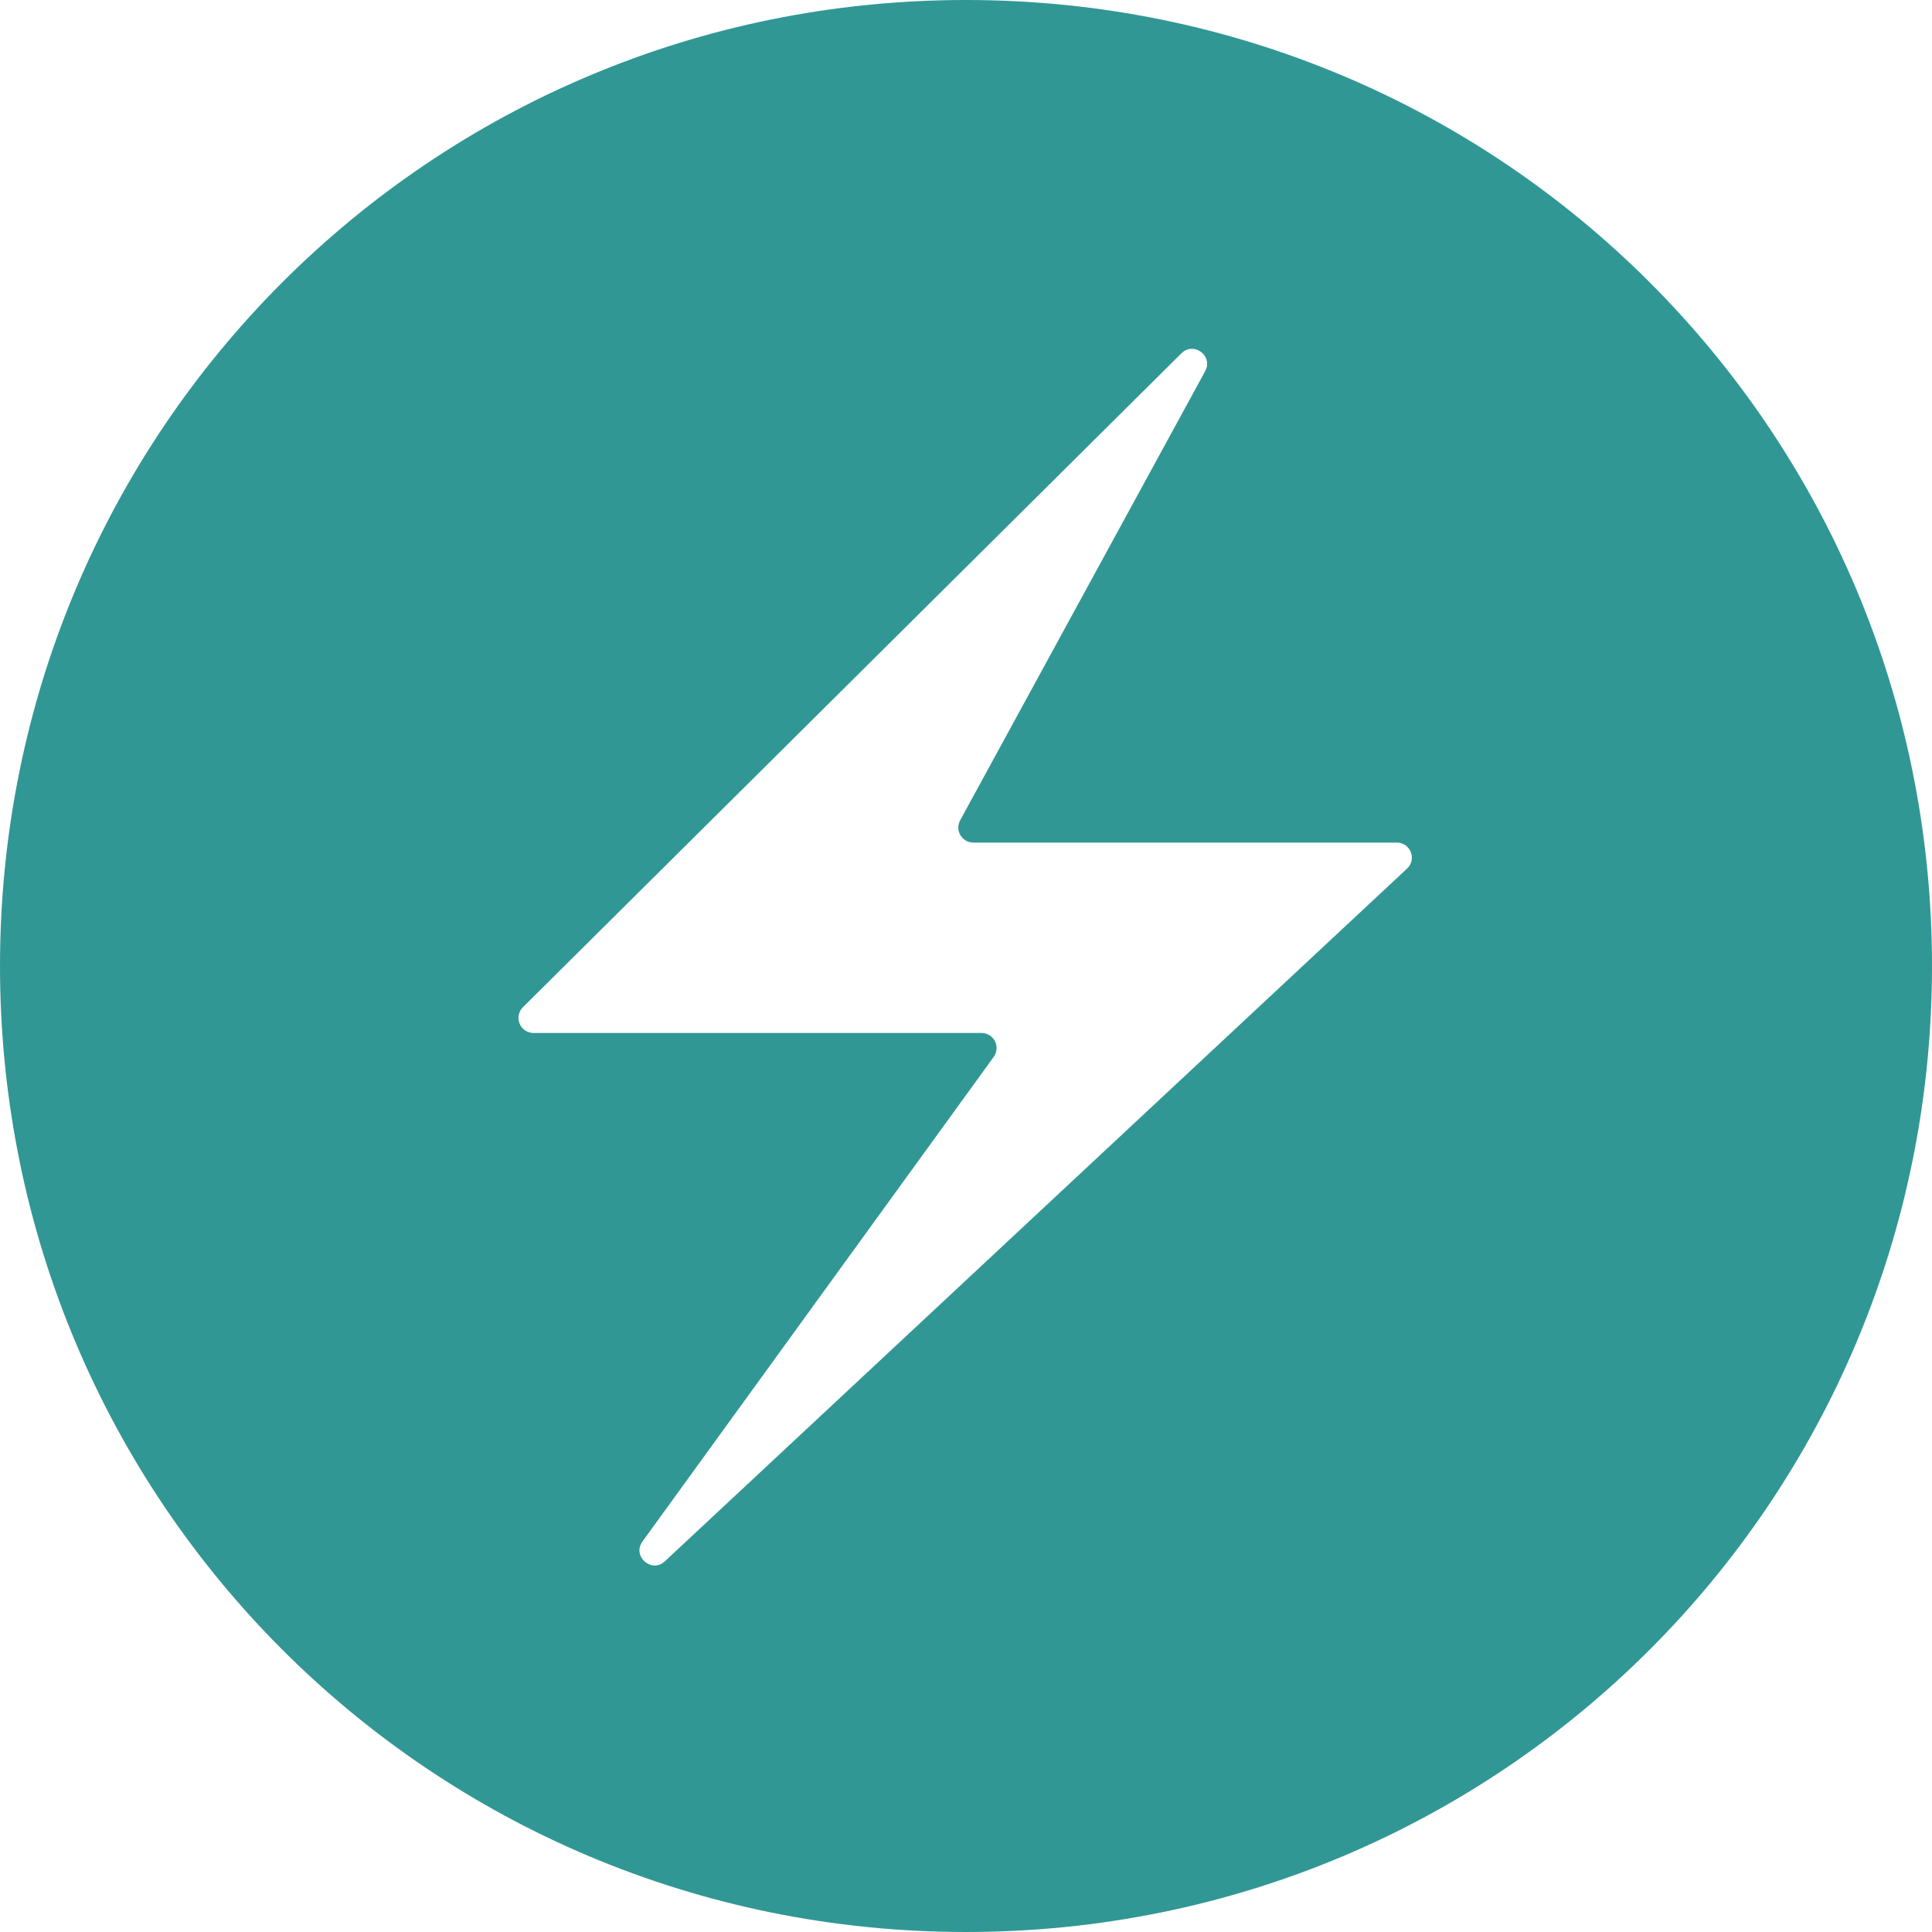
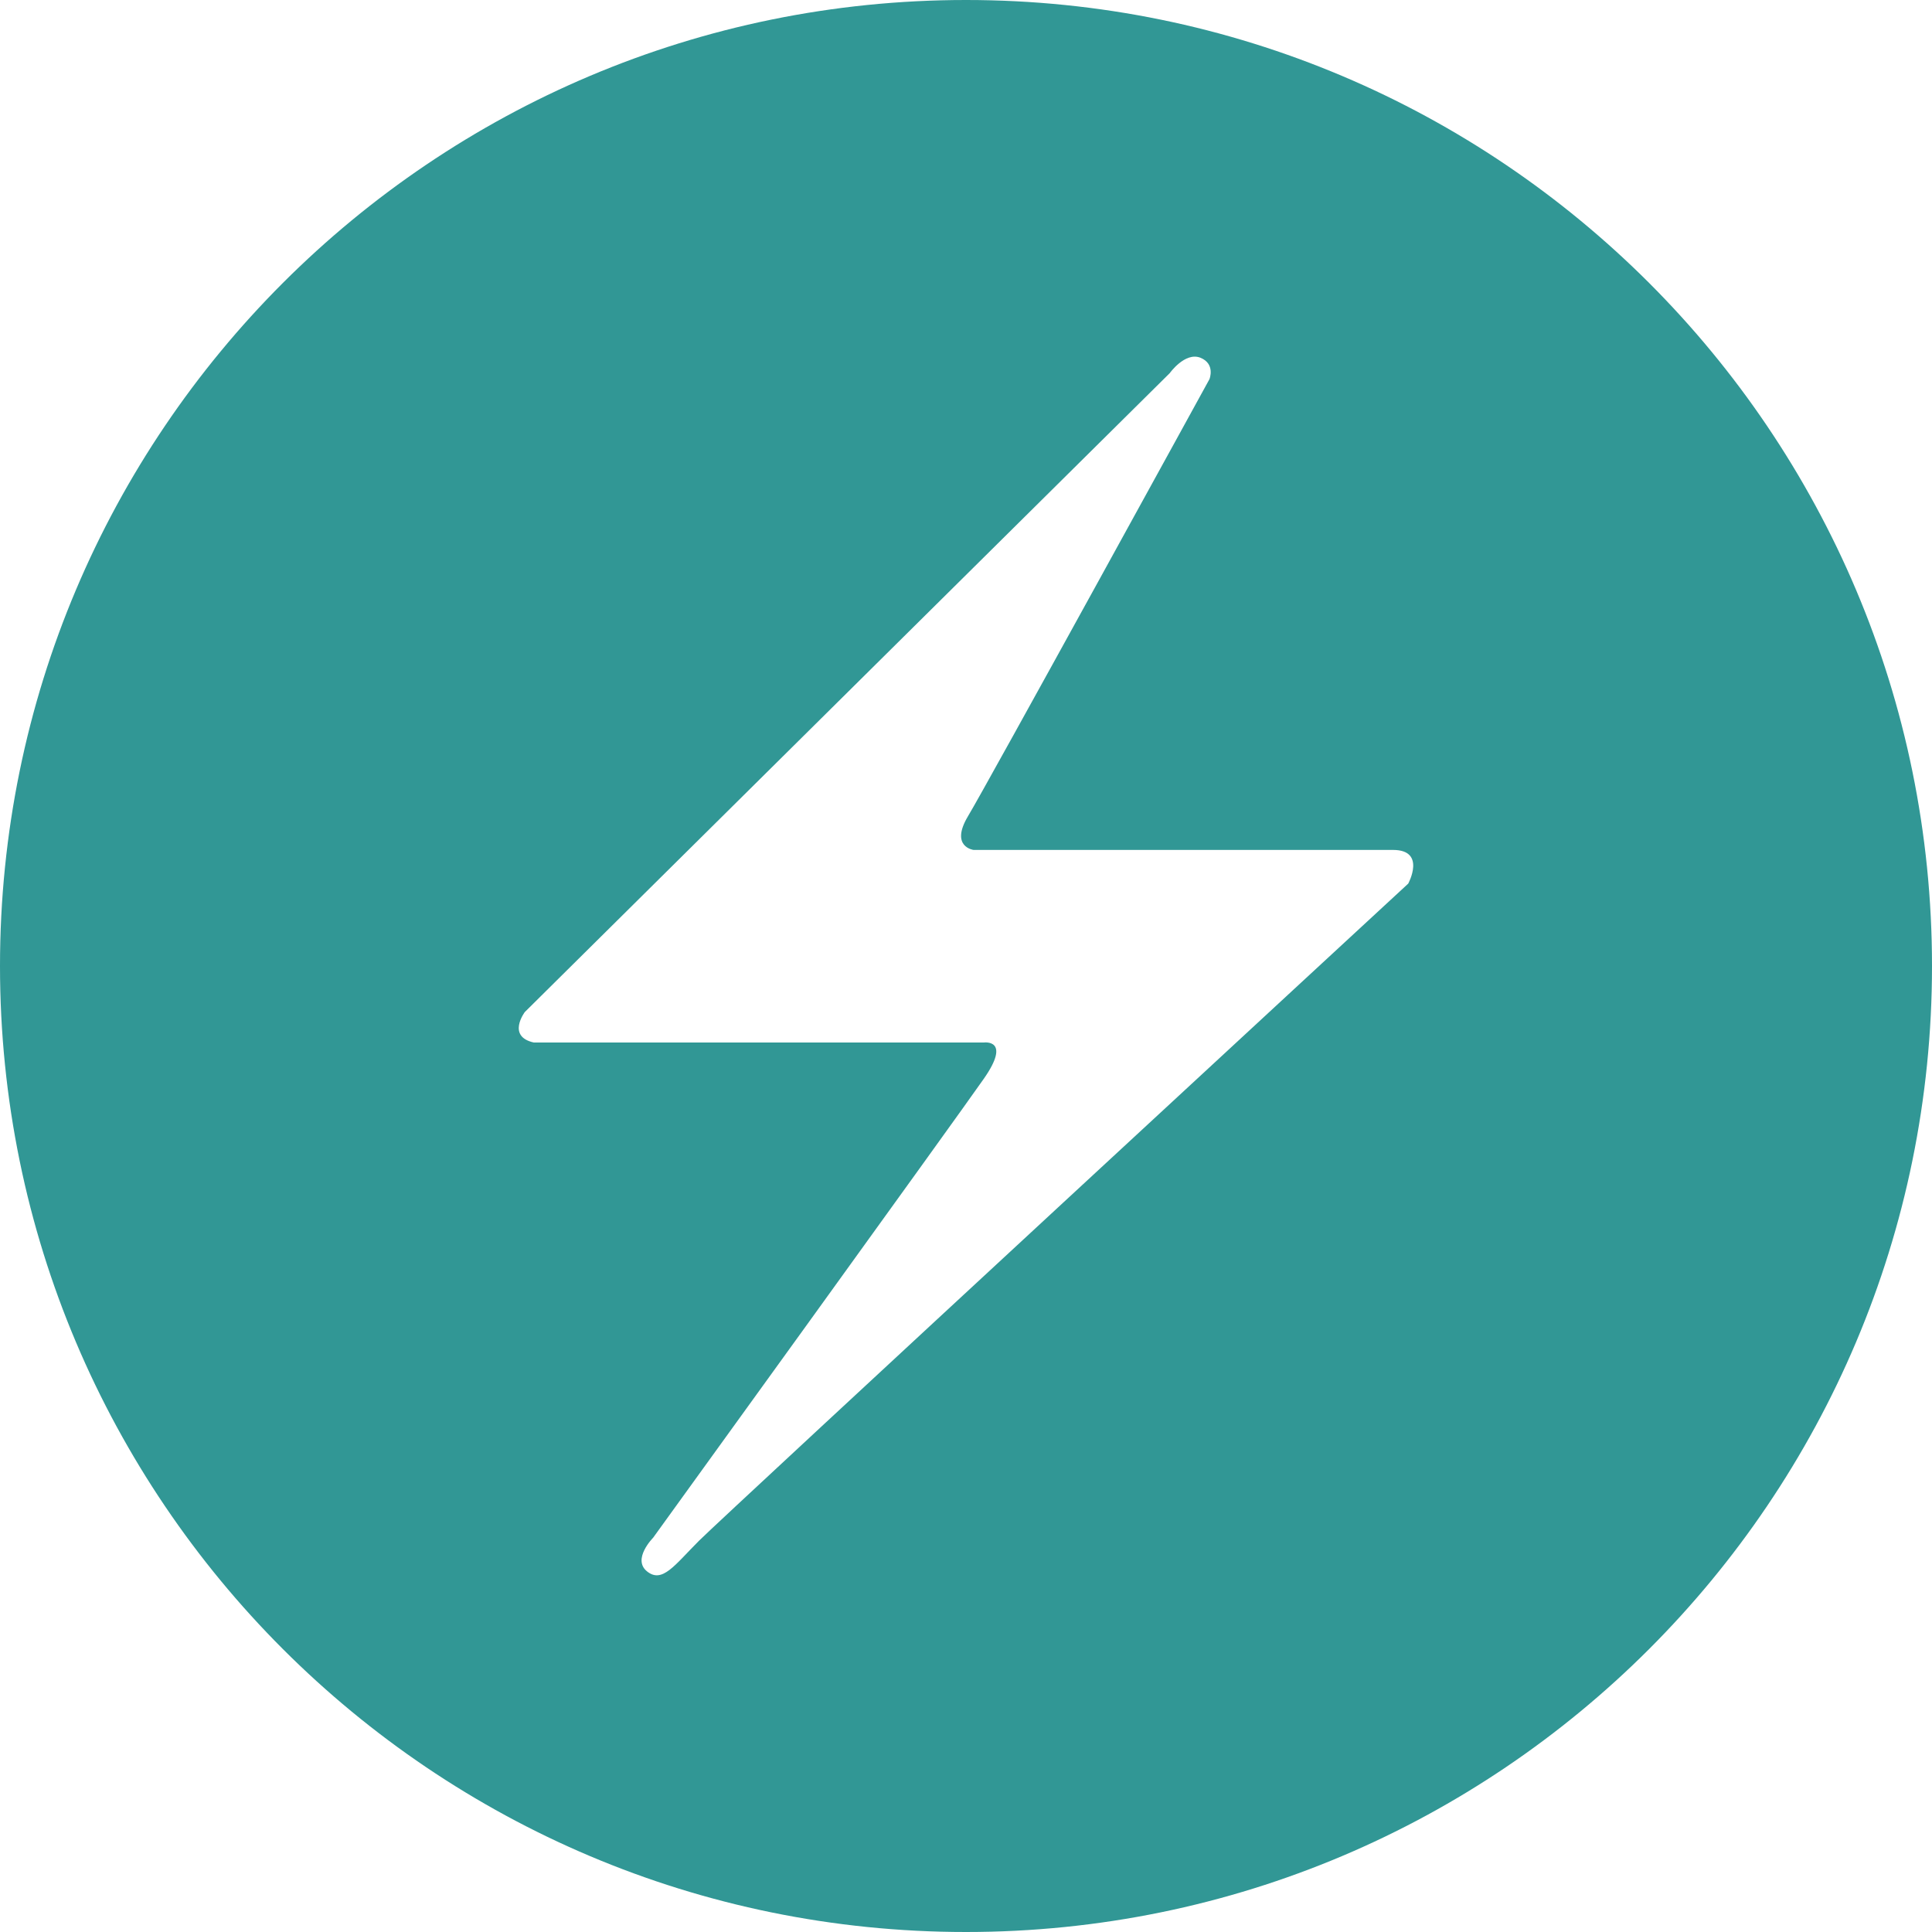
- <svg xmlns="http://www.w3.org/2000/svg" role="img" viewBox="0 0 24 24">
-   <path fill="#319795" d="M12 0C5.352 0 0 5.352 0 12s5.352 12 12 12 12-5.352 12-12S18.648 0 12 0zm2.8 4.333c.13-.004.248.136.171.278l-3.044 5.58a.187.187 0 00.164.276h5.26c.17 0 .252.207.128.323l-9.22 8.605c-.165.154-.41-.063-.278-.246l4.364-6.021a.187.187 0 00-.151-.296H6.627a.187.187 0 01-.131-.32l8.18-8.123a.182.182 0 01.125-.056z" />
+ <svg xmlns="http://www.w3.org/2000/svg" id="uuid-e9ca4e4e-a92d-4365-8d63-1be0ffaccd14" viewBox="0 0 128 128">
+   <path d="m64,0C28.65,0,0,28.65,0,64s28.65,64,64,64,64-28.65,64-64S99.35,0,64,0Zm29.3,58.54s-45.37,41.92-46.99,43.54c-1.62,1.62-2.43,2.84-3.44,2.03s.4-2.23.4-2.23c0,0,20.05-27.74,21.91-30.41,1.86-2.66,0-2.4,0-2.4h-29.81c-1.82-.4-.6-2.02-.6-2.02l42.73-42.33s1.01-1.42,2.03-1.02c1.01.41.6,1.42.6,1.42,0,0-14.78,26.94-16,28.96-1.21,2.03.37,2.23.37,2.23h27.79c2.22,0,1.01,2.23,1.01,2.23Z" style="fill:#319795;" />
</svg>
